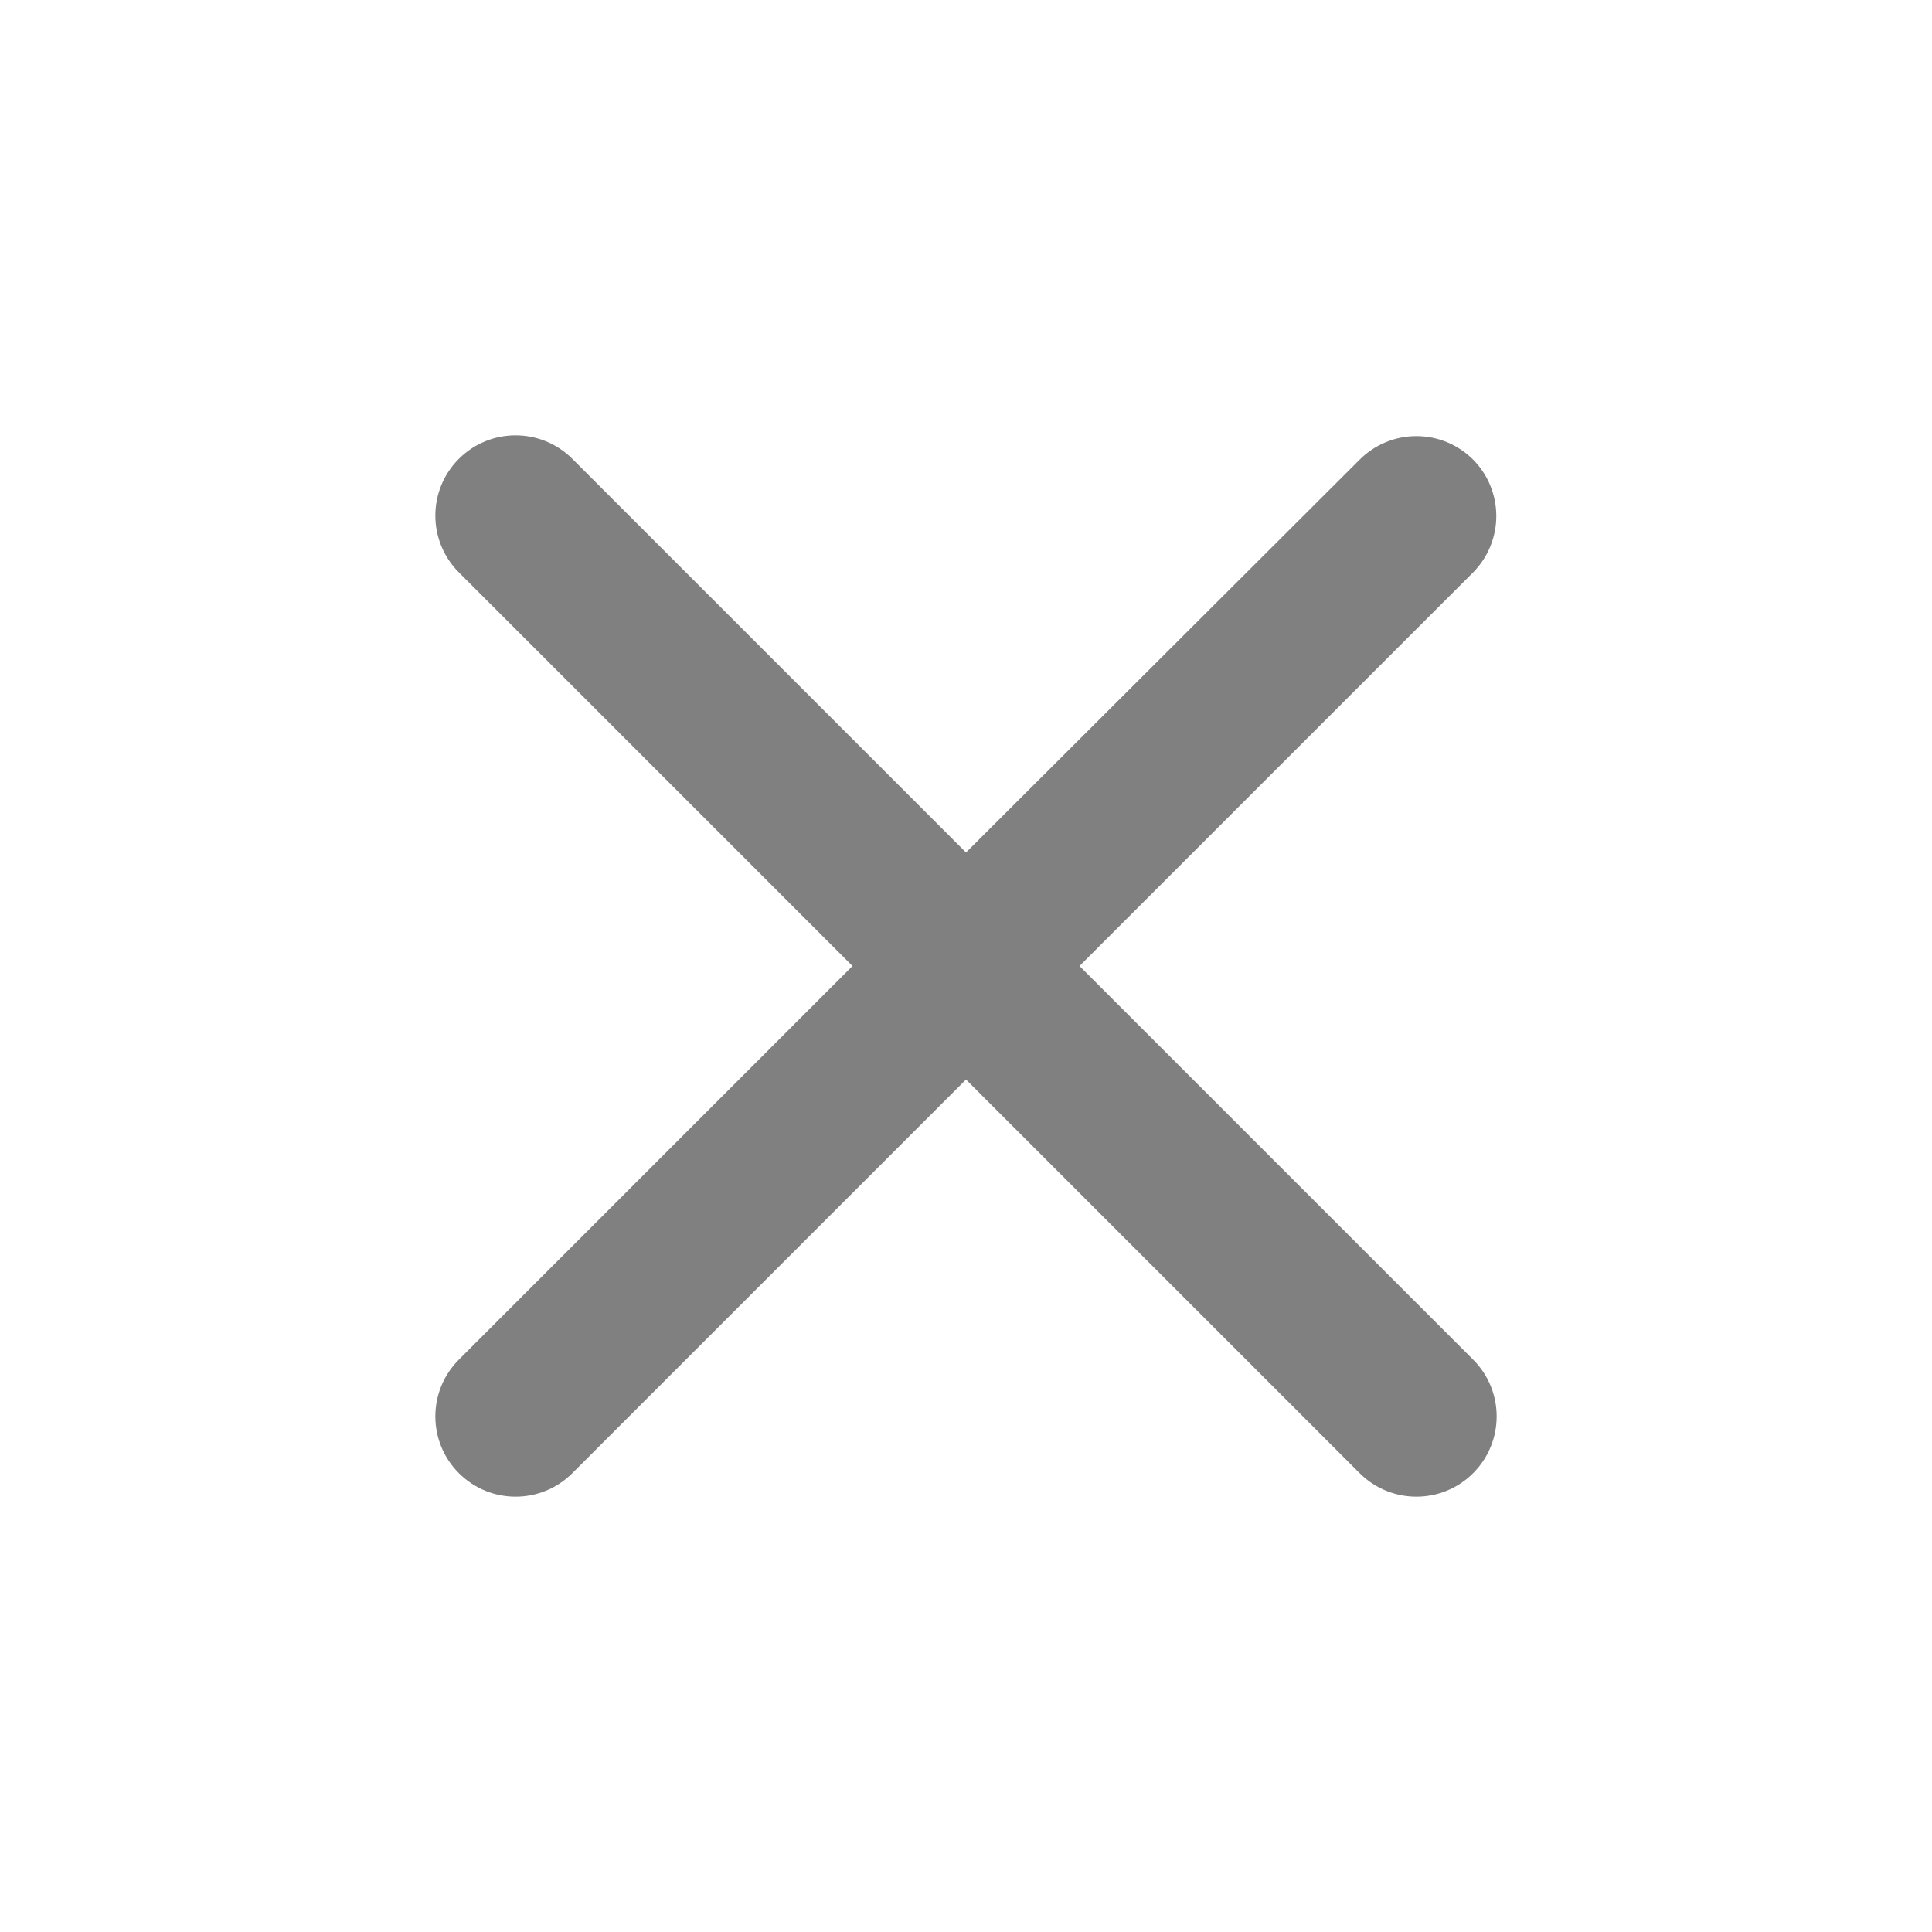
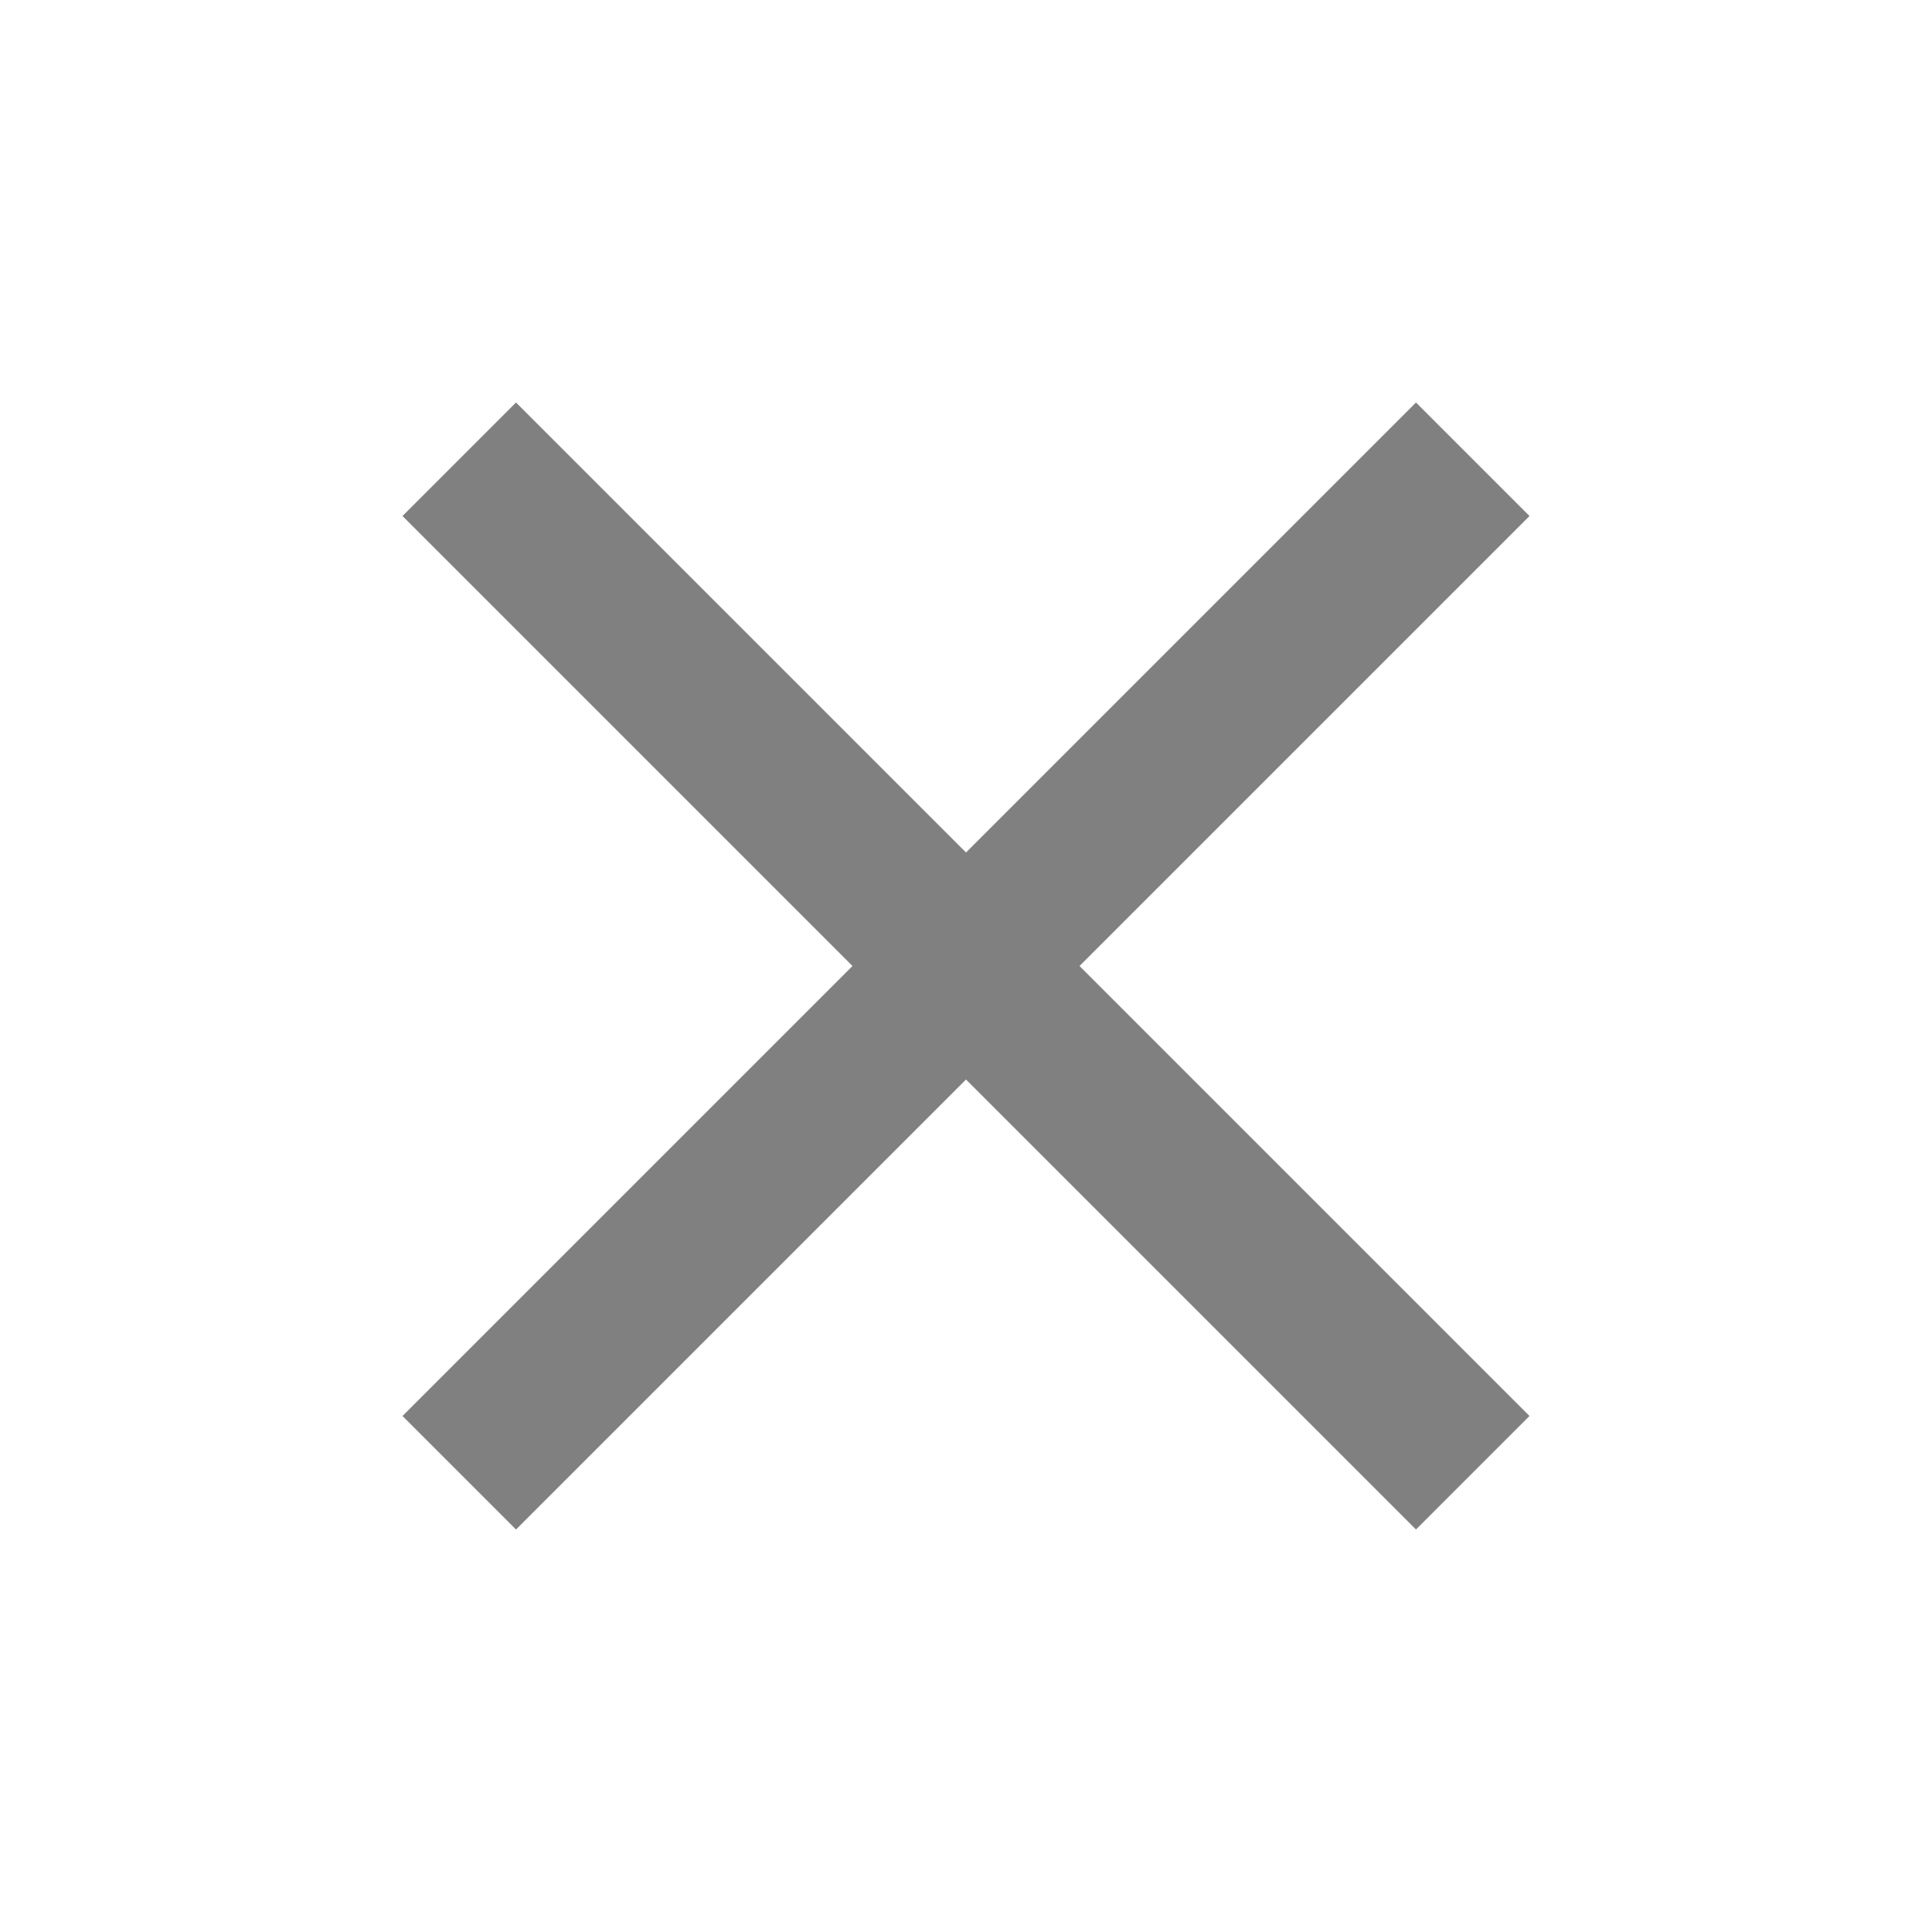
<svg xmlns="http://www.w3.org/2000/svg" height="36px" viewBox="0 0 24 24" width="36px" fill="#808080">
  <path d="M0 0h24v24H0V0z" fill="none" />
-   <path d="M18.3 5.71a.996.996 0 0 0-1.41 0L12 10.59 7.11 5.7a.996.996 0 1 0-1.41 1.41L10.59 12l-4.89 4.89a.996.996 0 1 0 1.41 1.41L12 13.41l4.89 4.89a.996.996 0 1 0 1.41-1.41L13.41 12l4.89-4.89a.996.996 0 0 0 0-1.4z" />
+   <path d="M19 6.41L17.59 5 12 10.59 6.41 5 5 6.41 10.59 12 5 17.59 6.41 19 12 13.41 17.59 19 19 17.59 13.41 12 19 6.41z" />
</svg>
